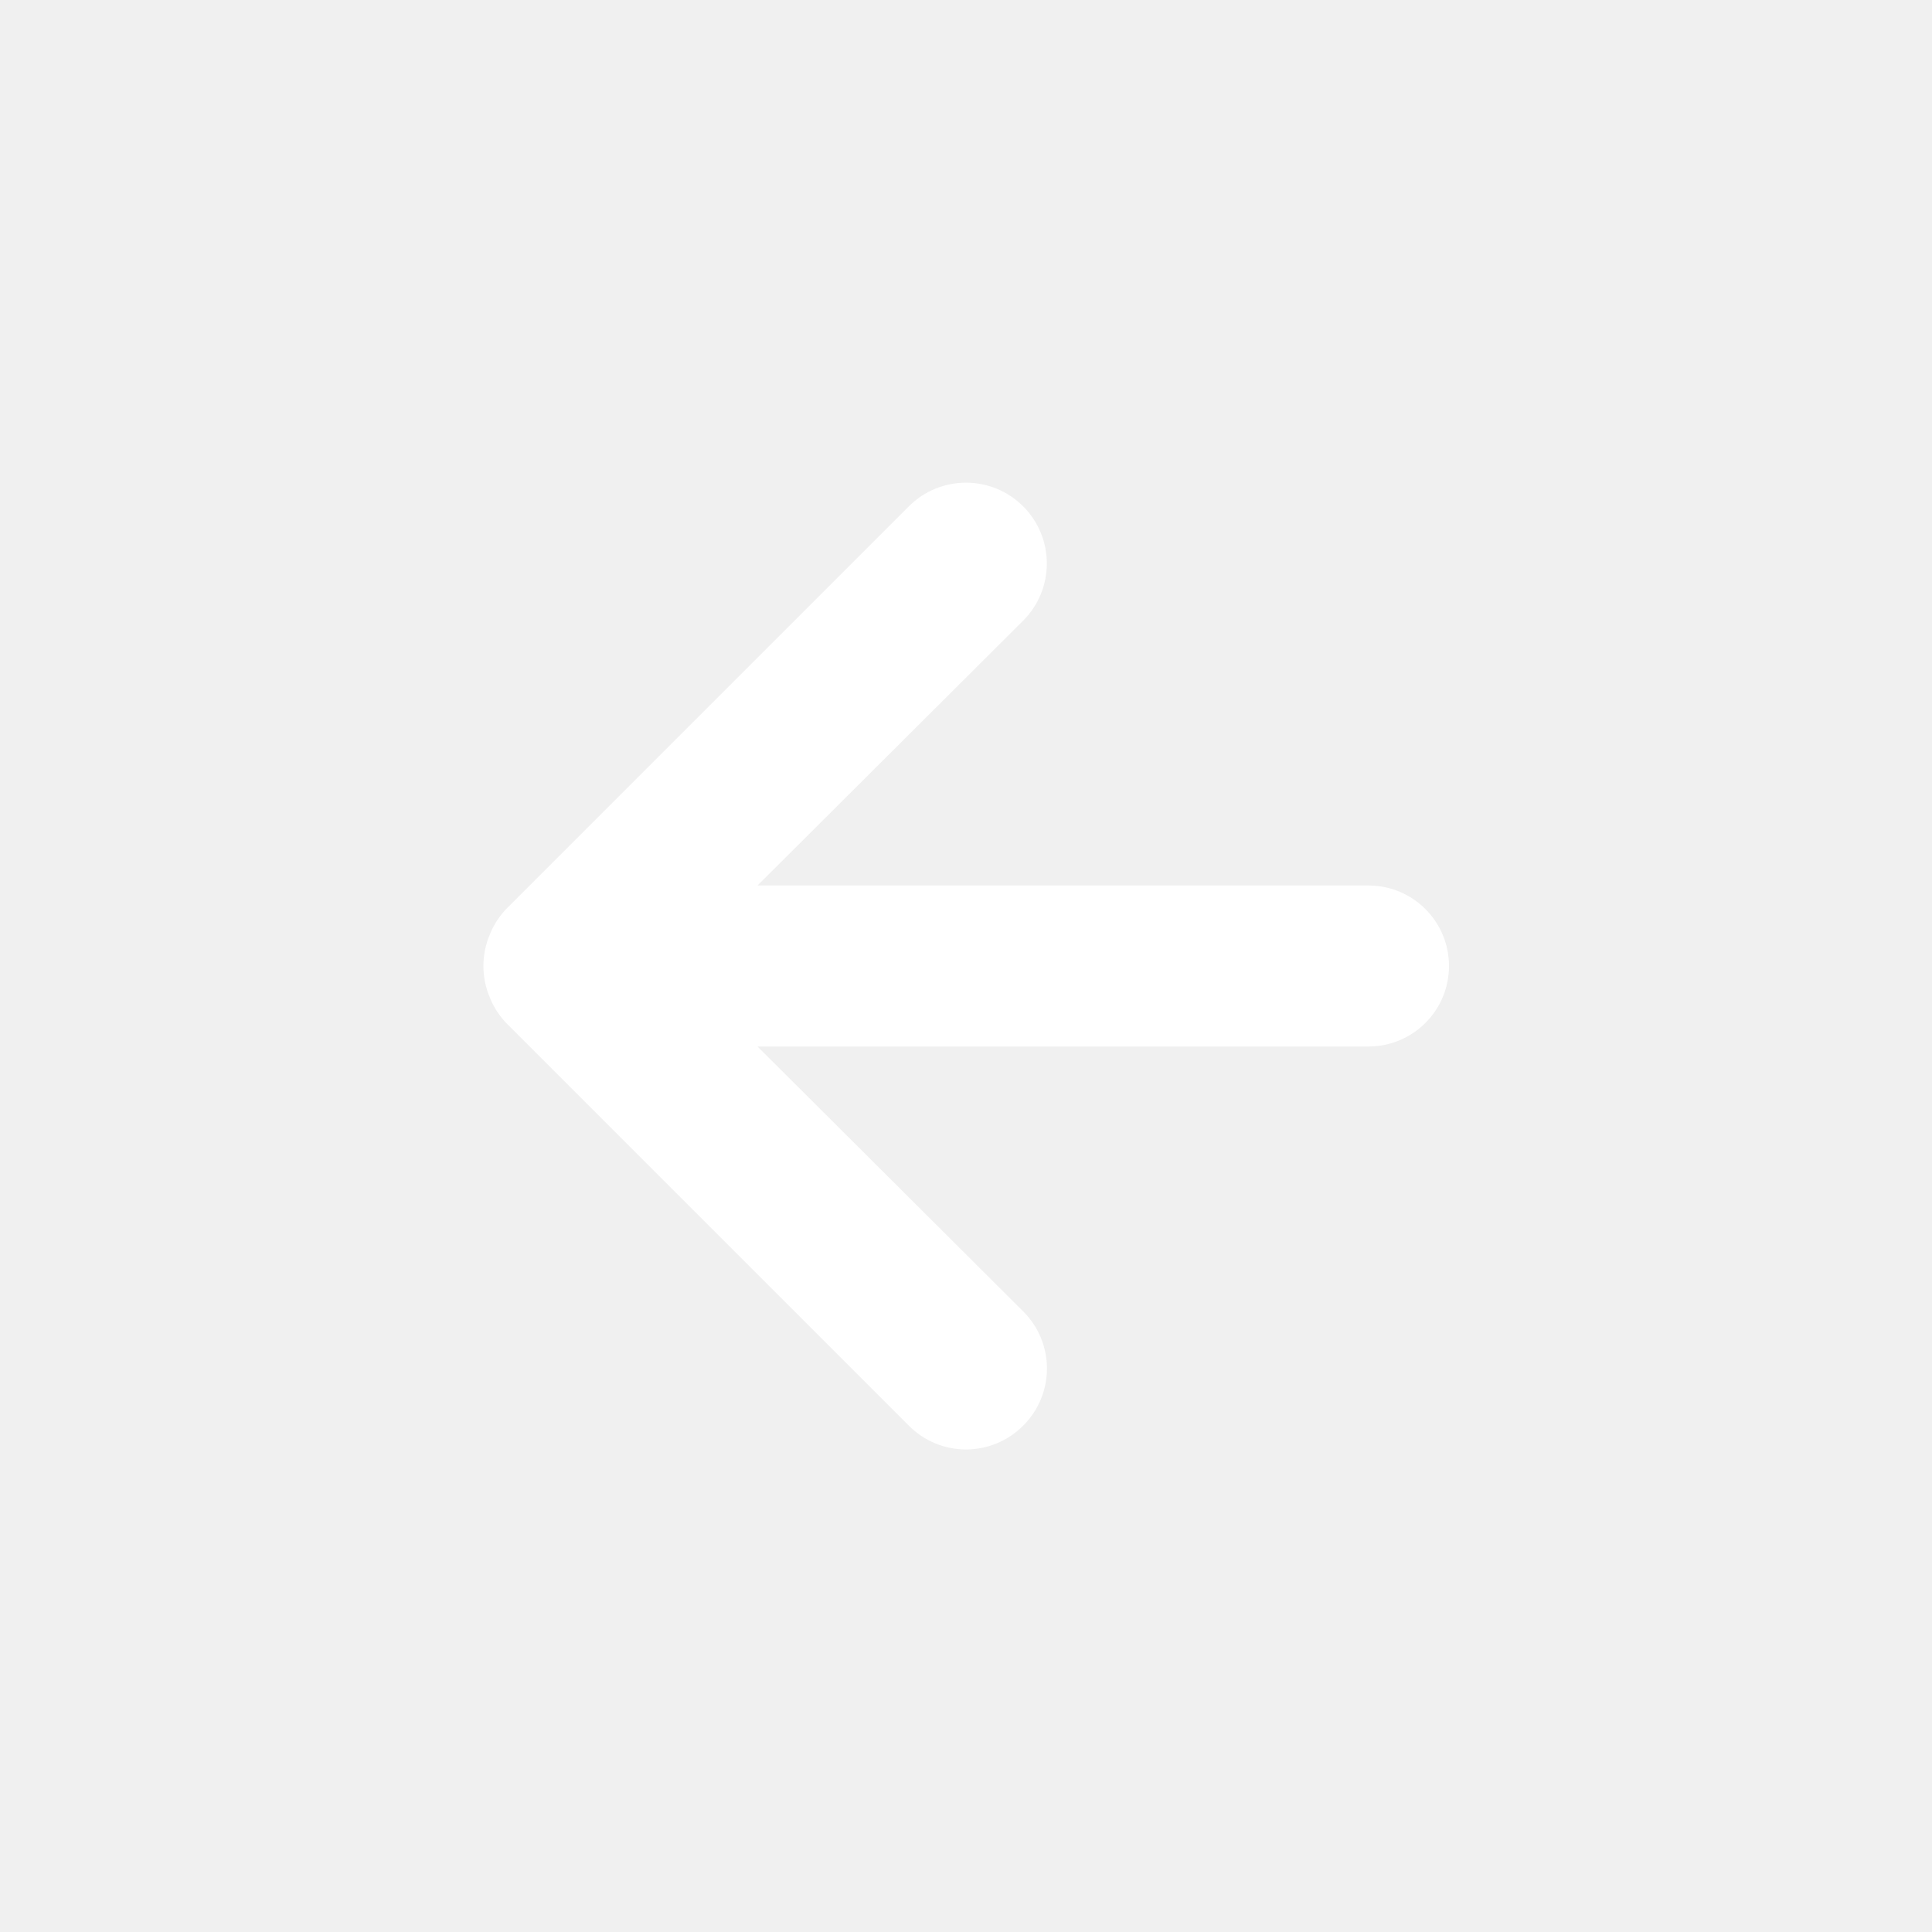
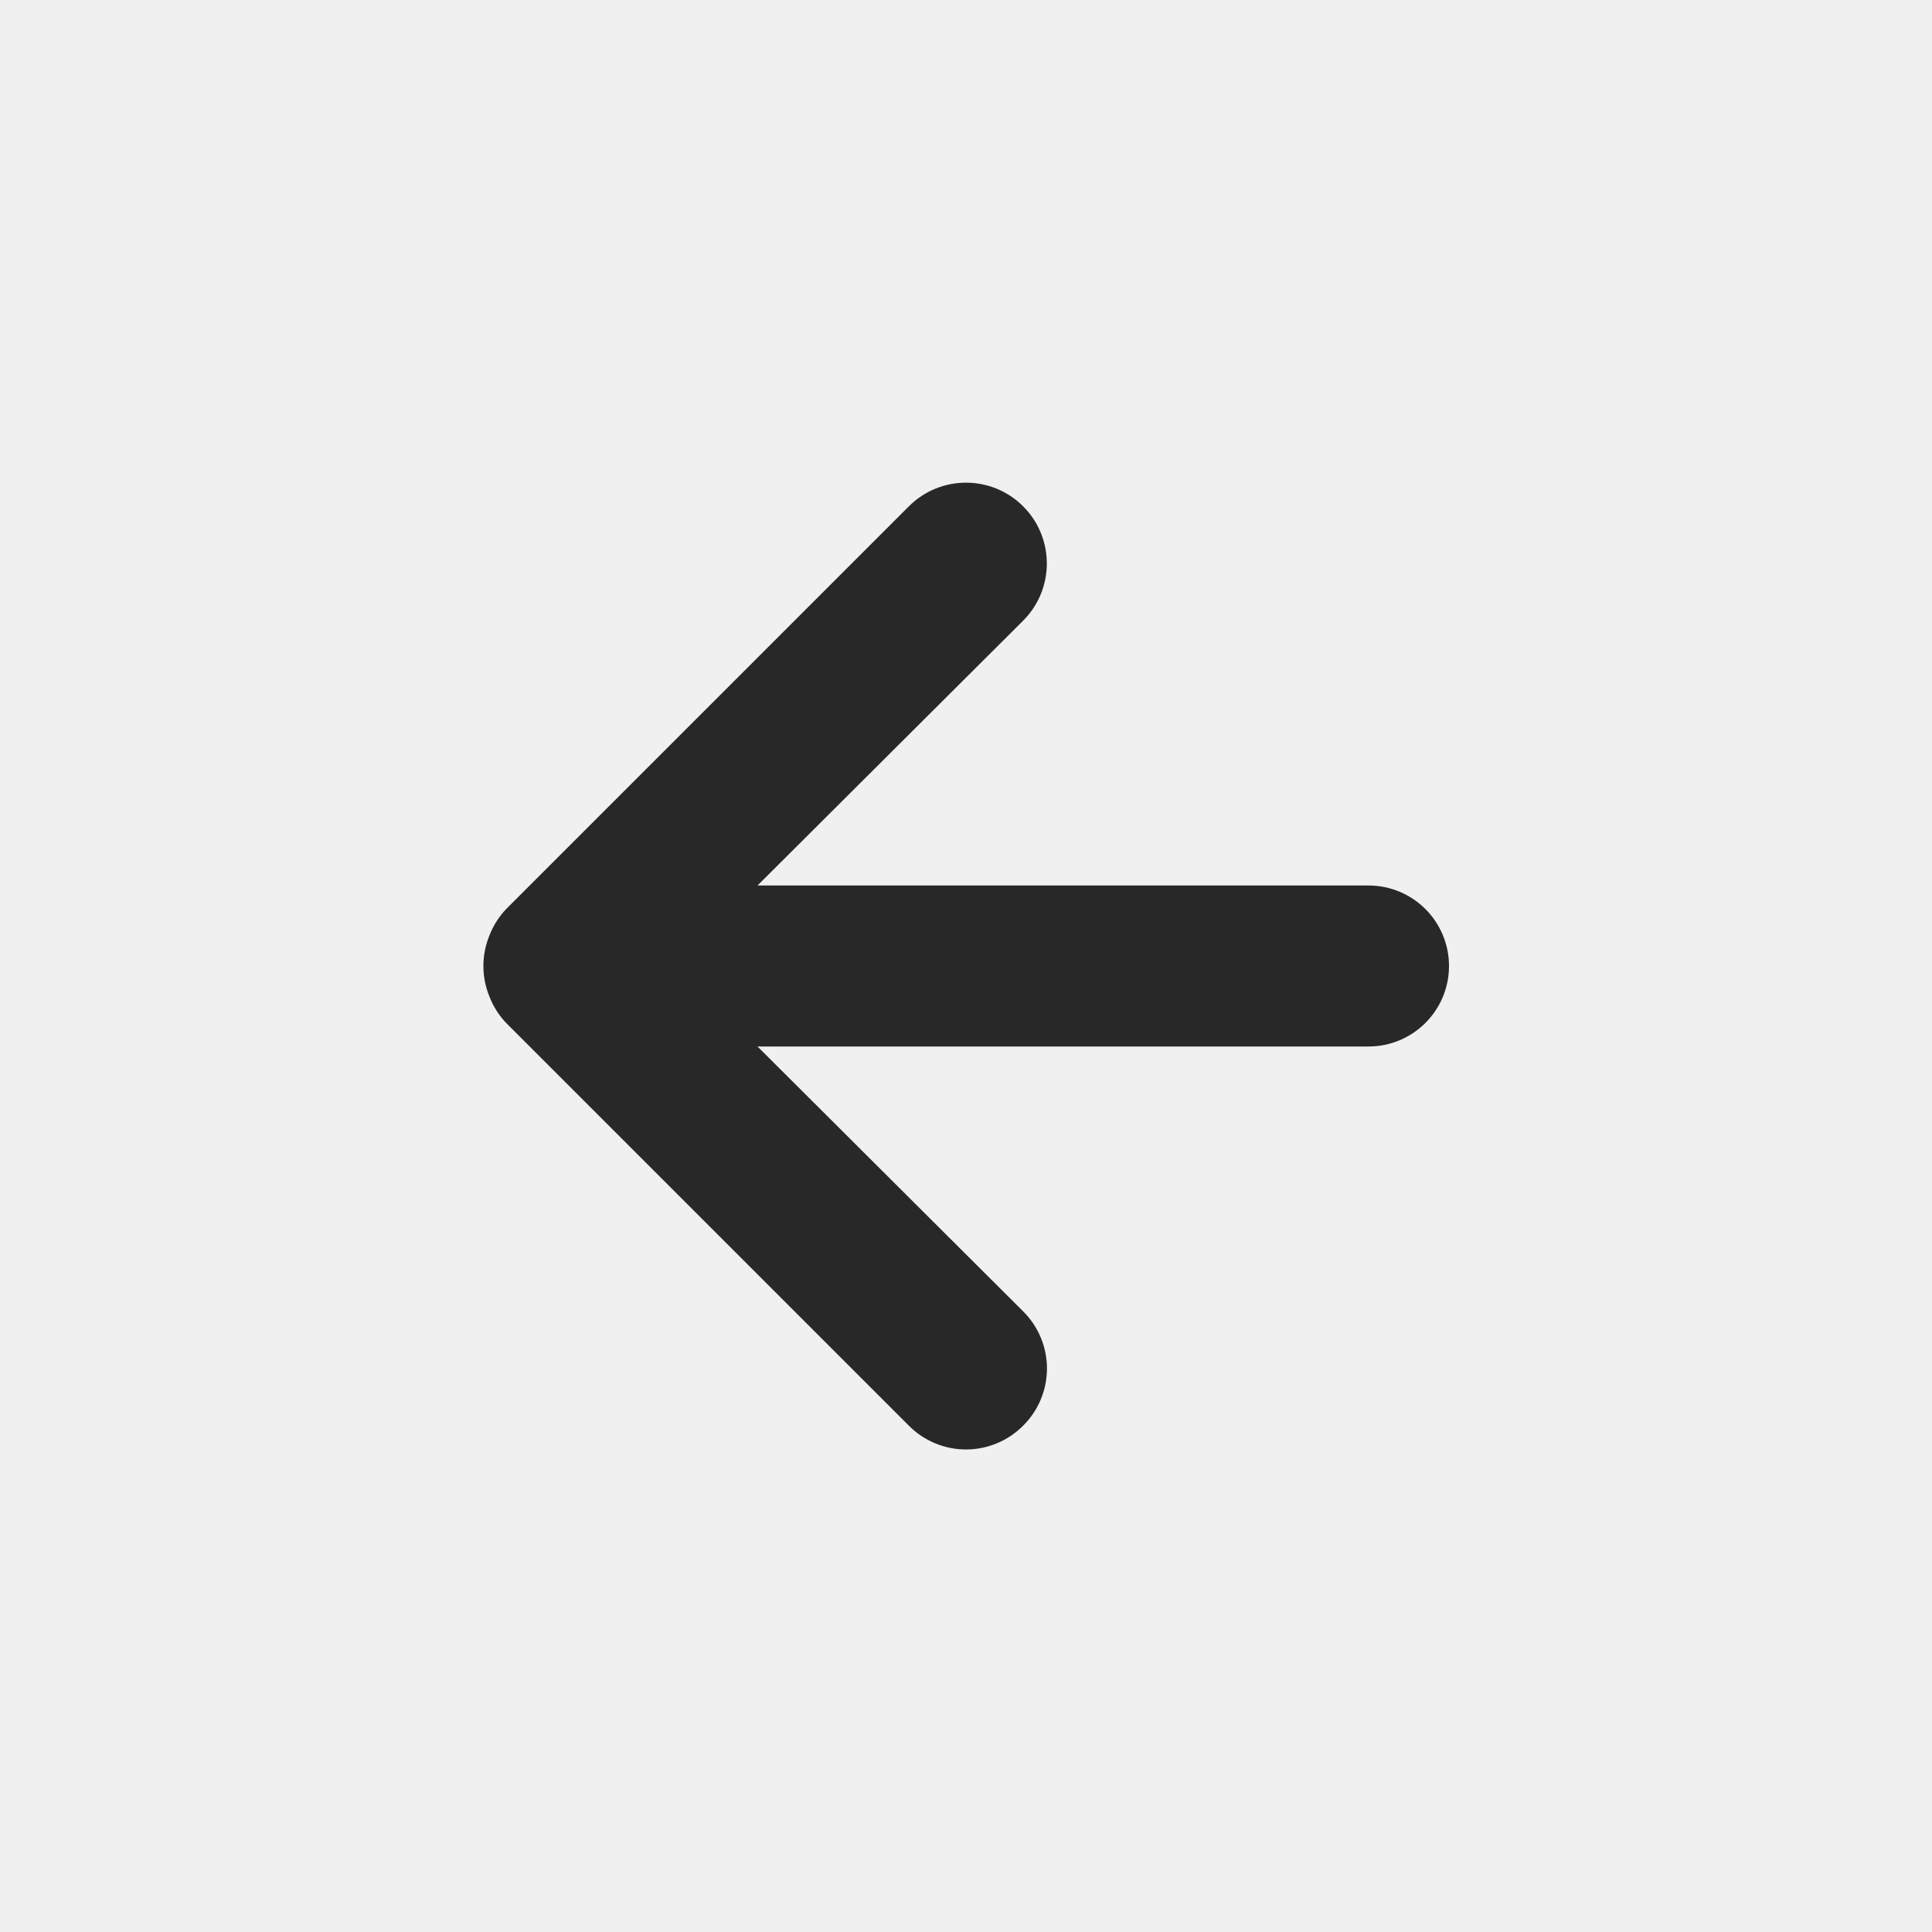
<svg xmlns="http://www.w3.org/2000/svg" data-name="Layer 1" viewBox="0 0 24 24">
-   <path fill="#FFFFFF" d="M17,11H9.41l3.3-3.29a1,1,0,1,0-1.42-1.42l-5,5a1,1,0,0,0-.21.33,1,1,0,0,0,0,.76,1,1,0,0,0,.21.33l5,5a1,1,0,0,0,1.42,0,1,1,0,0,0,0-1.42L9.41,13H17a1,1,0,0,0,0-2Z" />
+   <path fill="#282828" d="M17,11H9.41l3.3-3.29a1,1,0,1,0-1.42-1.42l-5,5a1,1,0,0,0-.21.33,1,1,0,0,0,0,.76,1,1,0,0,0,.21.33l5,5a1,1,0,0,0,1.42,0,1,1,0,0,0,0-1.42L9.41,13H17a1,1,0,0,0,0-2Z" />
</svg>
